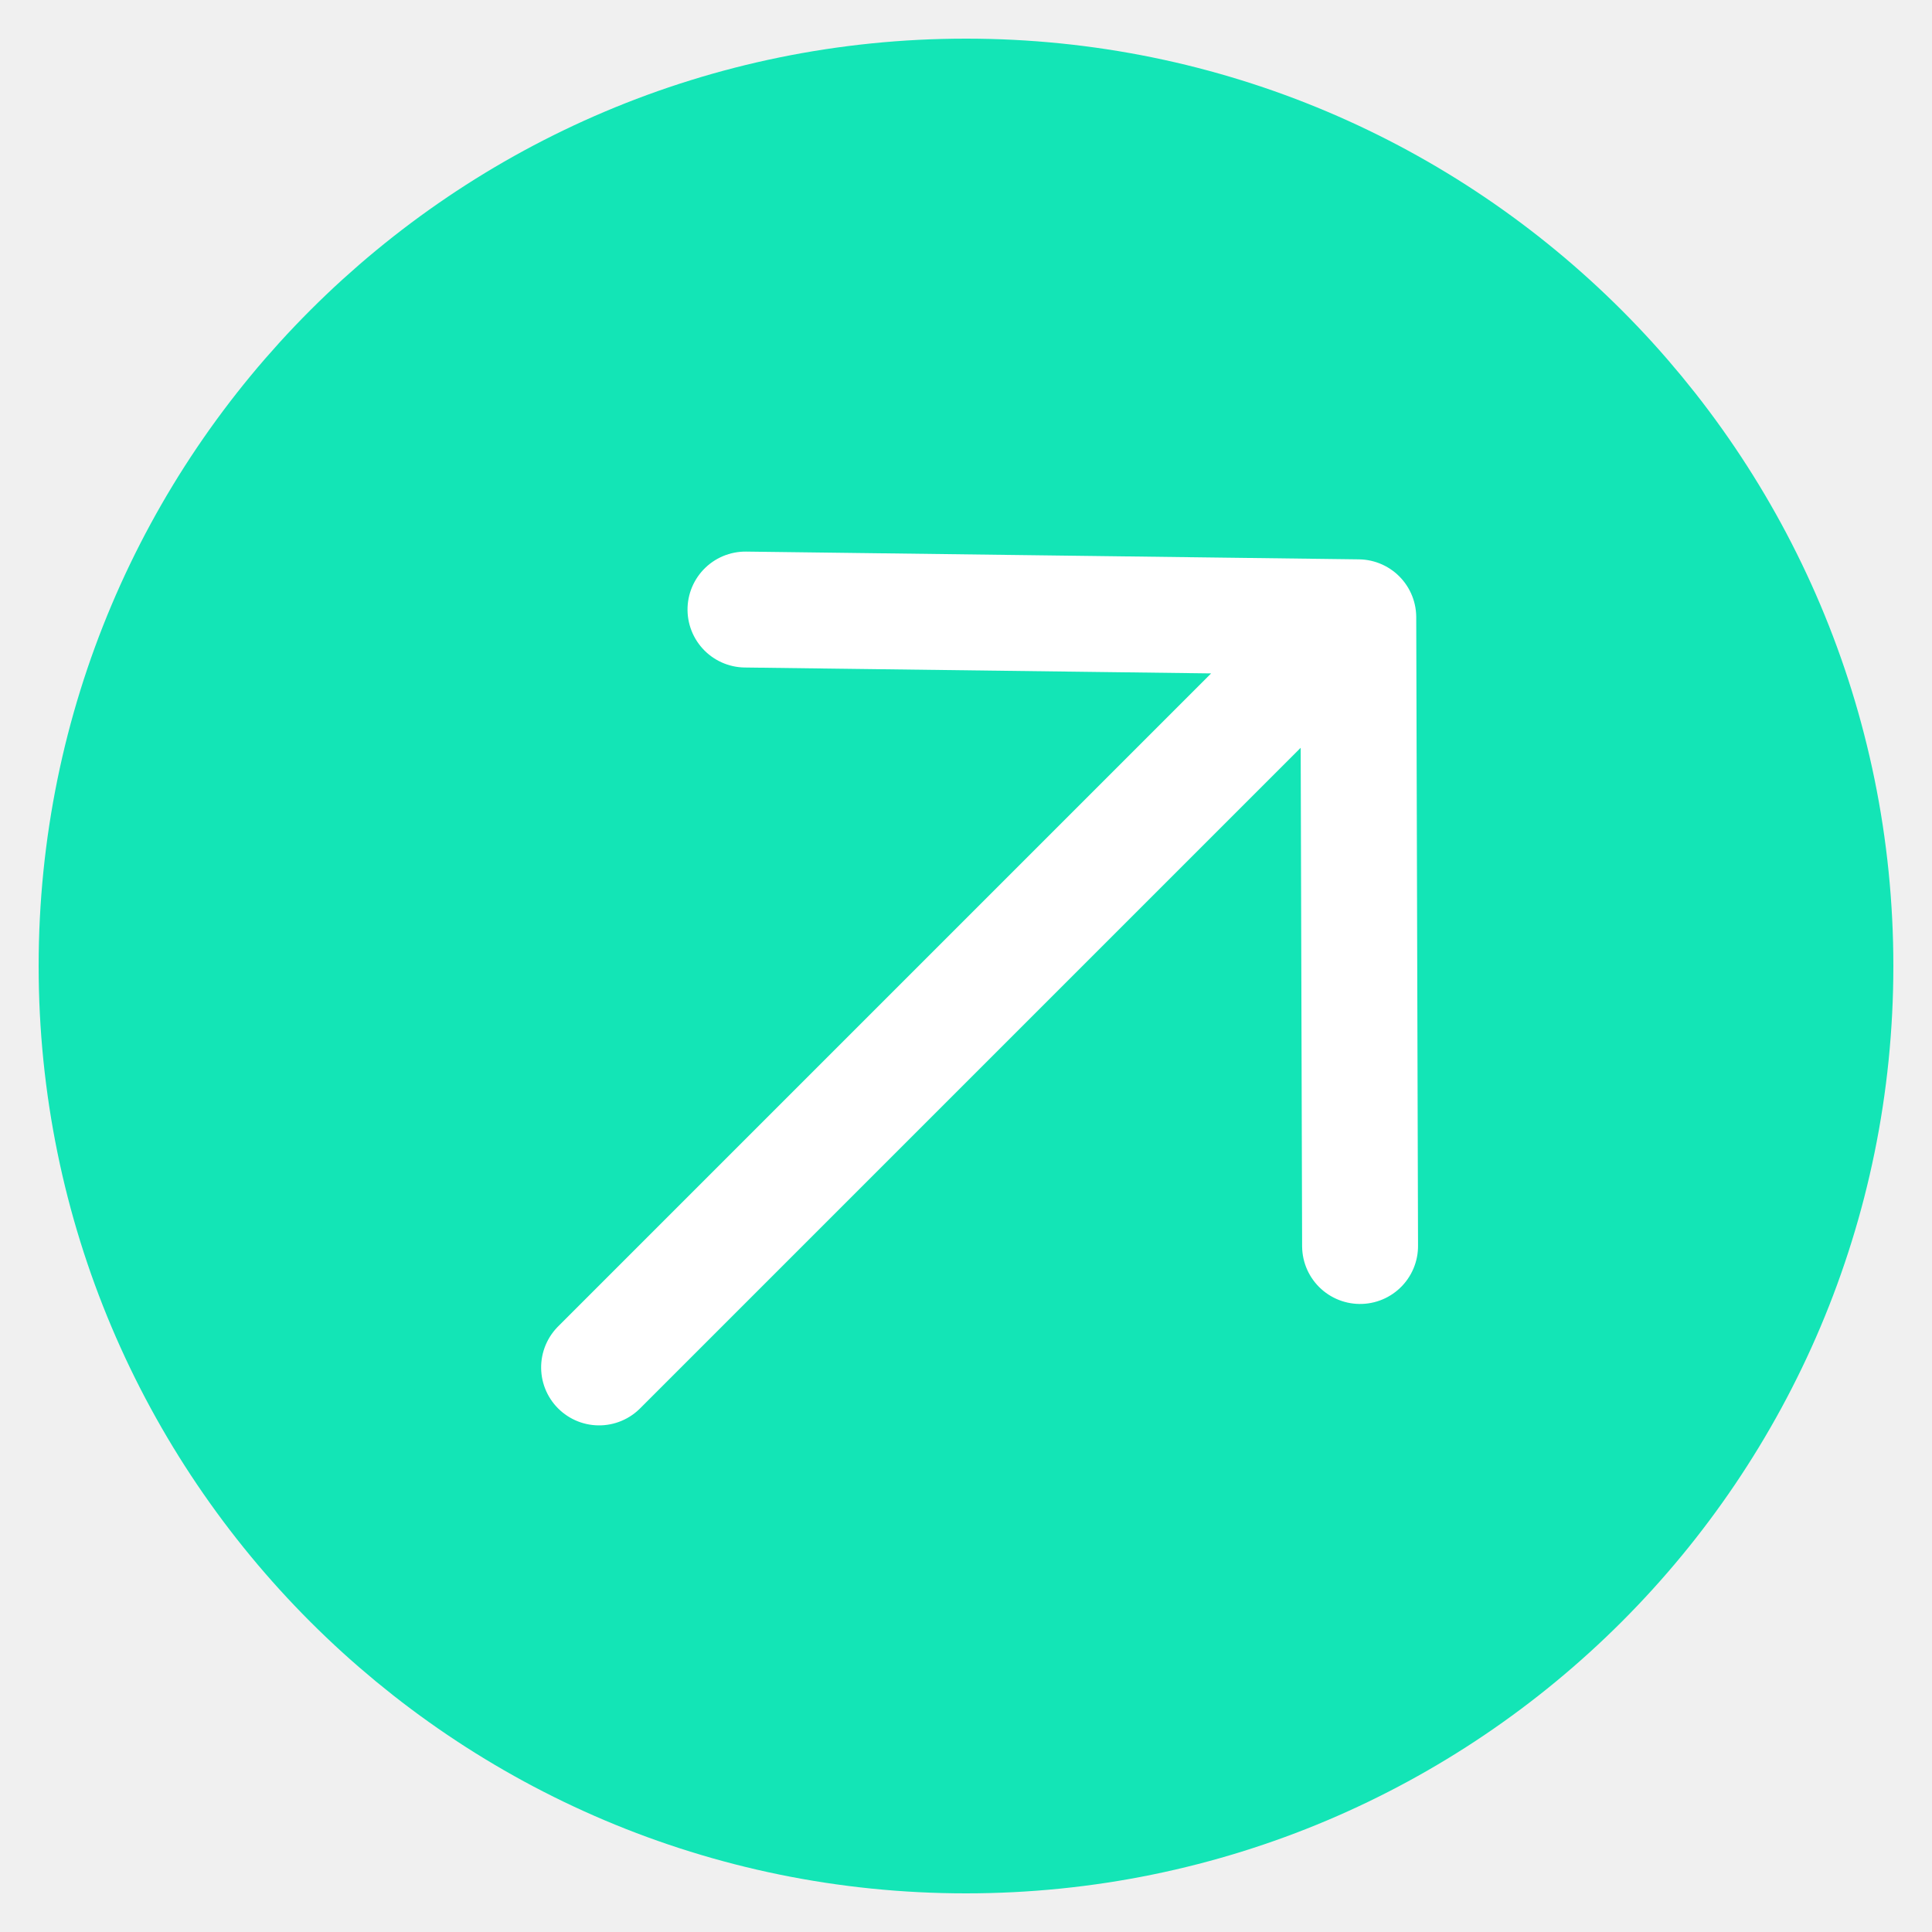
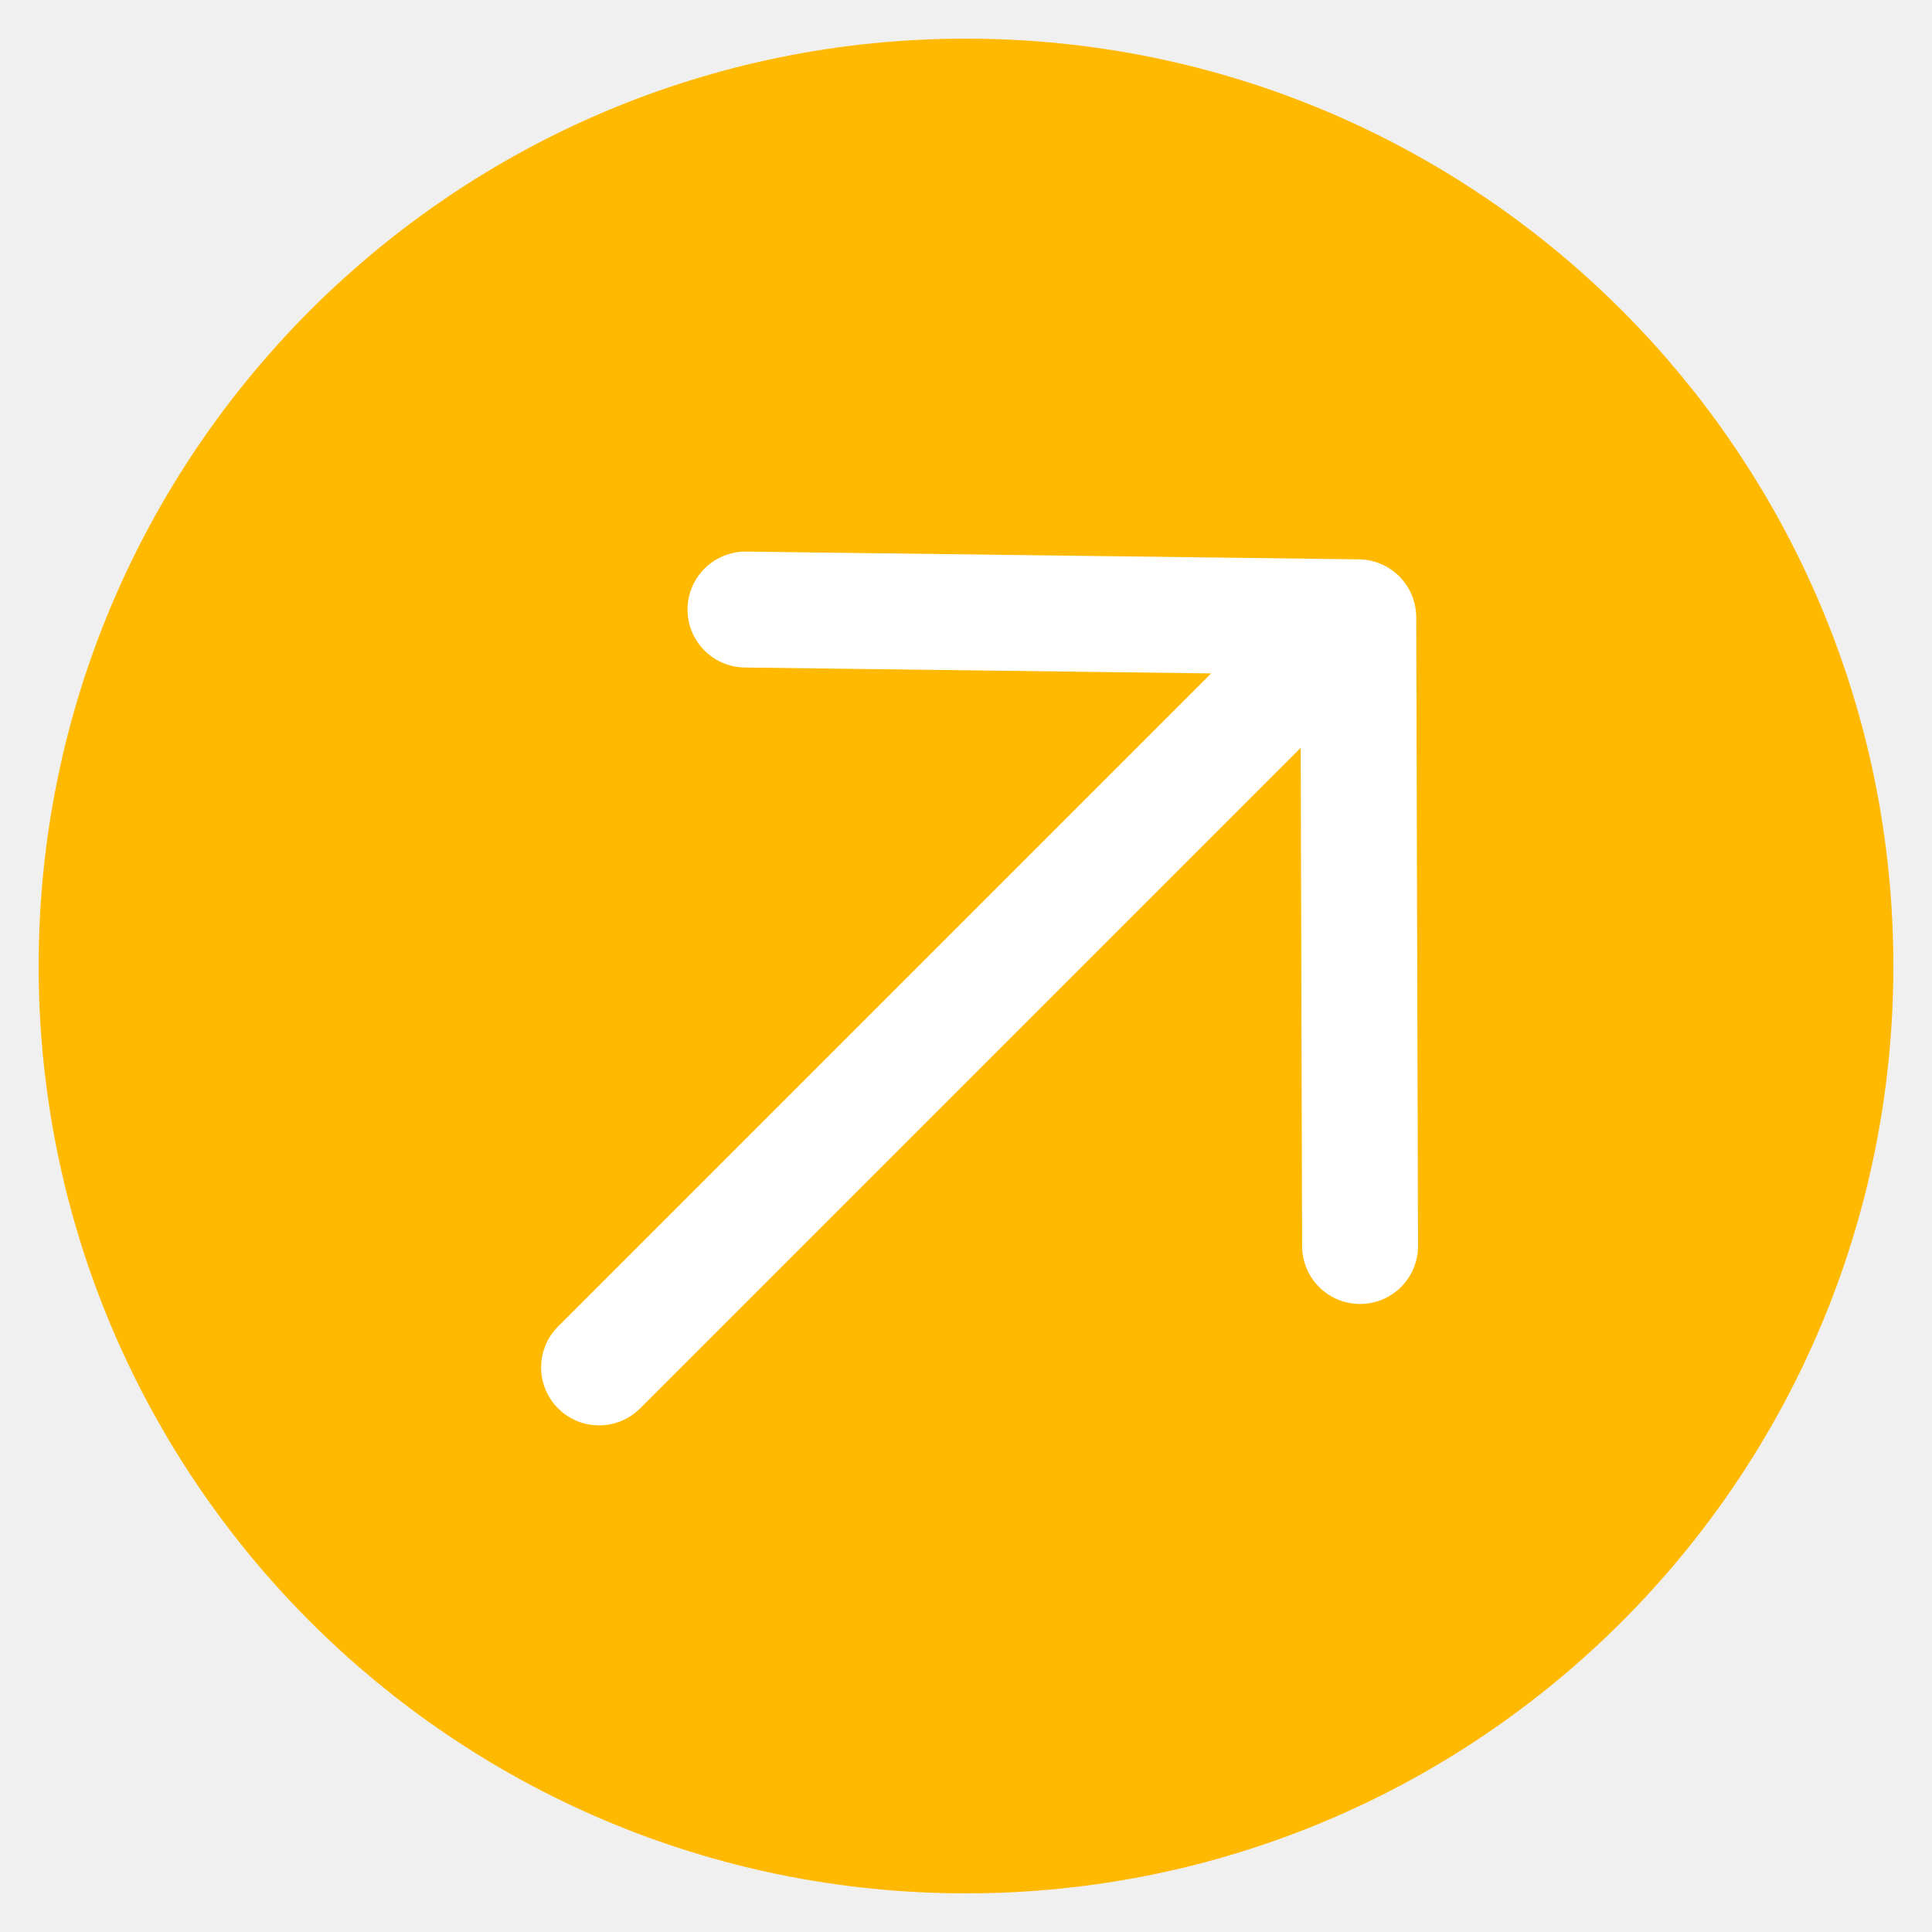
<svg xmlns="http://www.w3.org/2000/svg" width="25px" height="25px" viewBox="0 0 25 25" version="1.1">
-   <defs />
-   <g id="Wallet" stroke="none" stroke-width="1" fill="none" fill-rule="evenodd">
-     <g id="1.4---Transaction-(Detail)" transform="translate(-39, -914)">
-       <g id="Group-2-Copy-6" transform="translate(41, 909)">
-         <g id="Group" transform="translate(0, 7)">
-           <path d="M10.5,21 C16.299,21 21,16.299 21,10.5 C21,4.701 16.299,0 10.5,0 C4.701,0 0,4.701 0,10.5 C0,16.299 4.701,21 10.5,21 Z" id="Oval-2-Copy-3" stroke="#13E5B6" stroke-width="3" fill="#13E5B6" />
-           <path d="M4.857,10.774 L17.631,10.774 M9.557,16.626 L3.821,10.857 L9.357,5.179" id="Line" stroke="#FFFFFF" stroke-width="1.5" stroke-linecap="round" stroke-linejoin="round" transform="translate(10.72582, 10.90267) scale(1, -1) rotate(-135) translate(-10.72582, -10.90267) " />
-         </g>
+   <g id="copay-assets" stroke="none" stroke-width="1" fill="none" fill-rule="evenodd">
+     <g id="src/assets/img" transform="translate(-59, -696)">
+       <g id="icon-broadcasted" transform="translate(61, 698)">
+         <path d="M10.5,21 C16.299,21 21,16.299 21,10.5 C21,4.701 16.299,0 10.5,0 C4.701,0 0,4.701 0,10.5 C0,16.299 4.701,21 10.5,21 Z" id="Oval-2-Copy-3" stroke="#FFB900" stroke-width="3" fill="#FFB900" fill-rule="nonzero" />
+         <path d="M4.857,10.774 L17.631,10.774 M9.557,16.626 L3.821,10.857 L9.357,5.179" id="Line" stroke="#FFFFFF" stroke-width="1.5" stroke-linecap="round" stroke-linejoin="round" transform="translate(10.72582, 10.90267) scale(-1, 1) rotate(45) translate(-10.72582, -10.90267) " />
      </g>
    </g>
  </g>
</svg>
